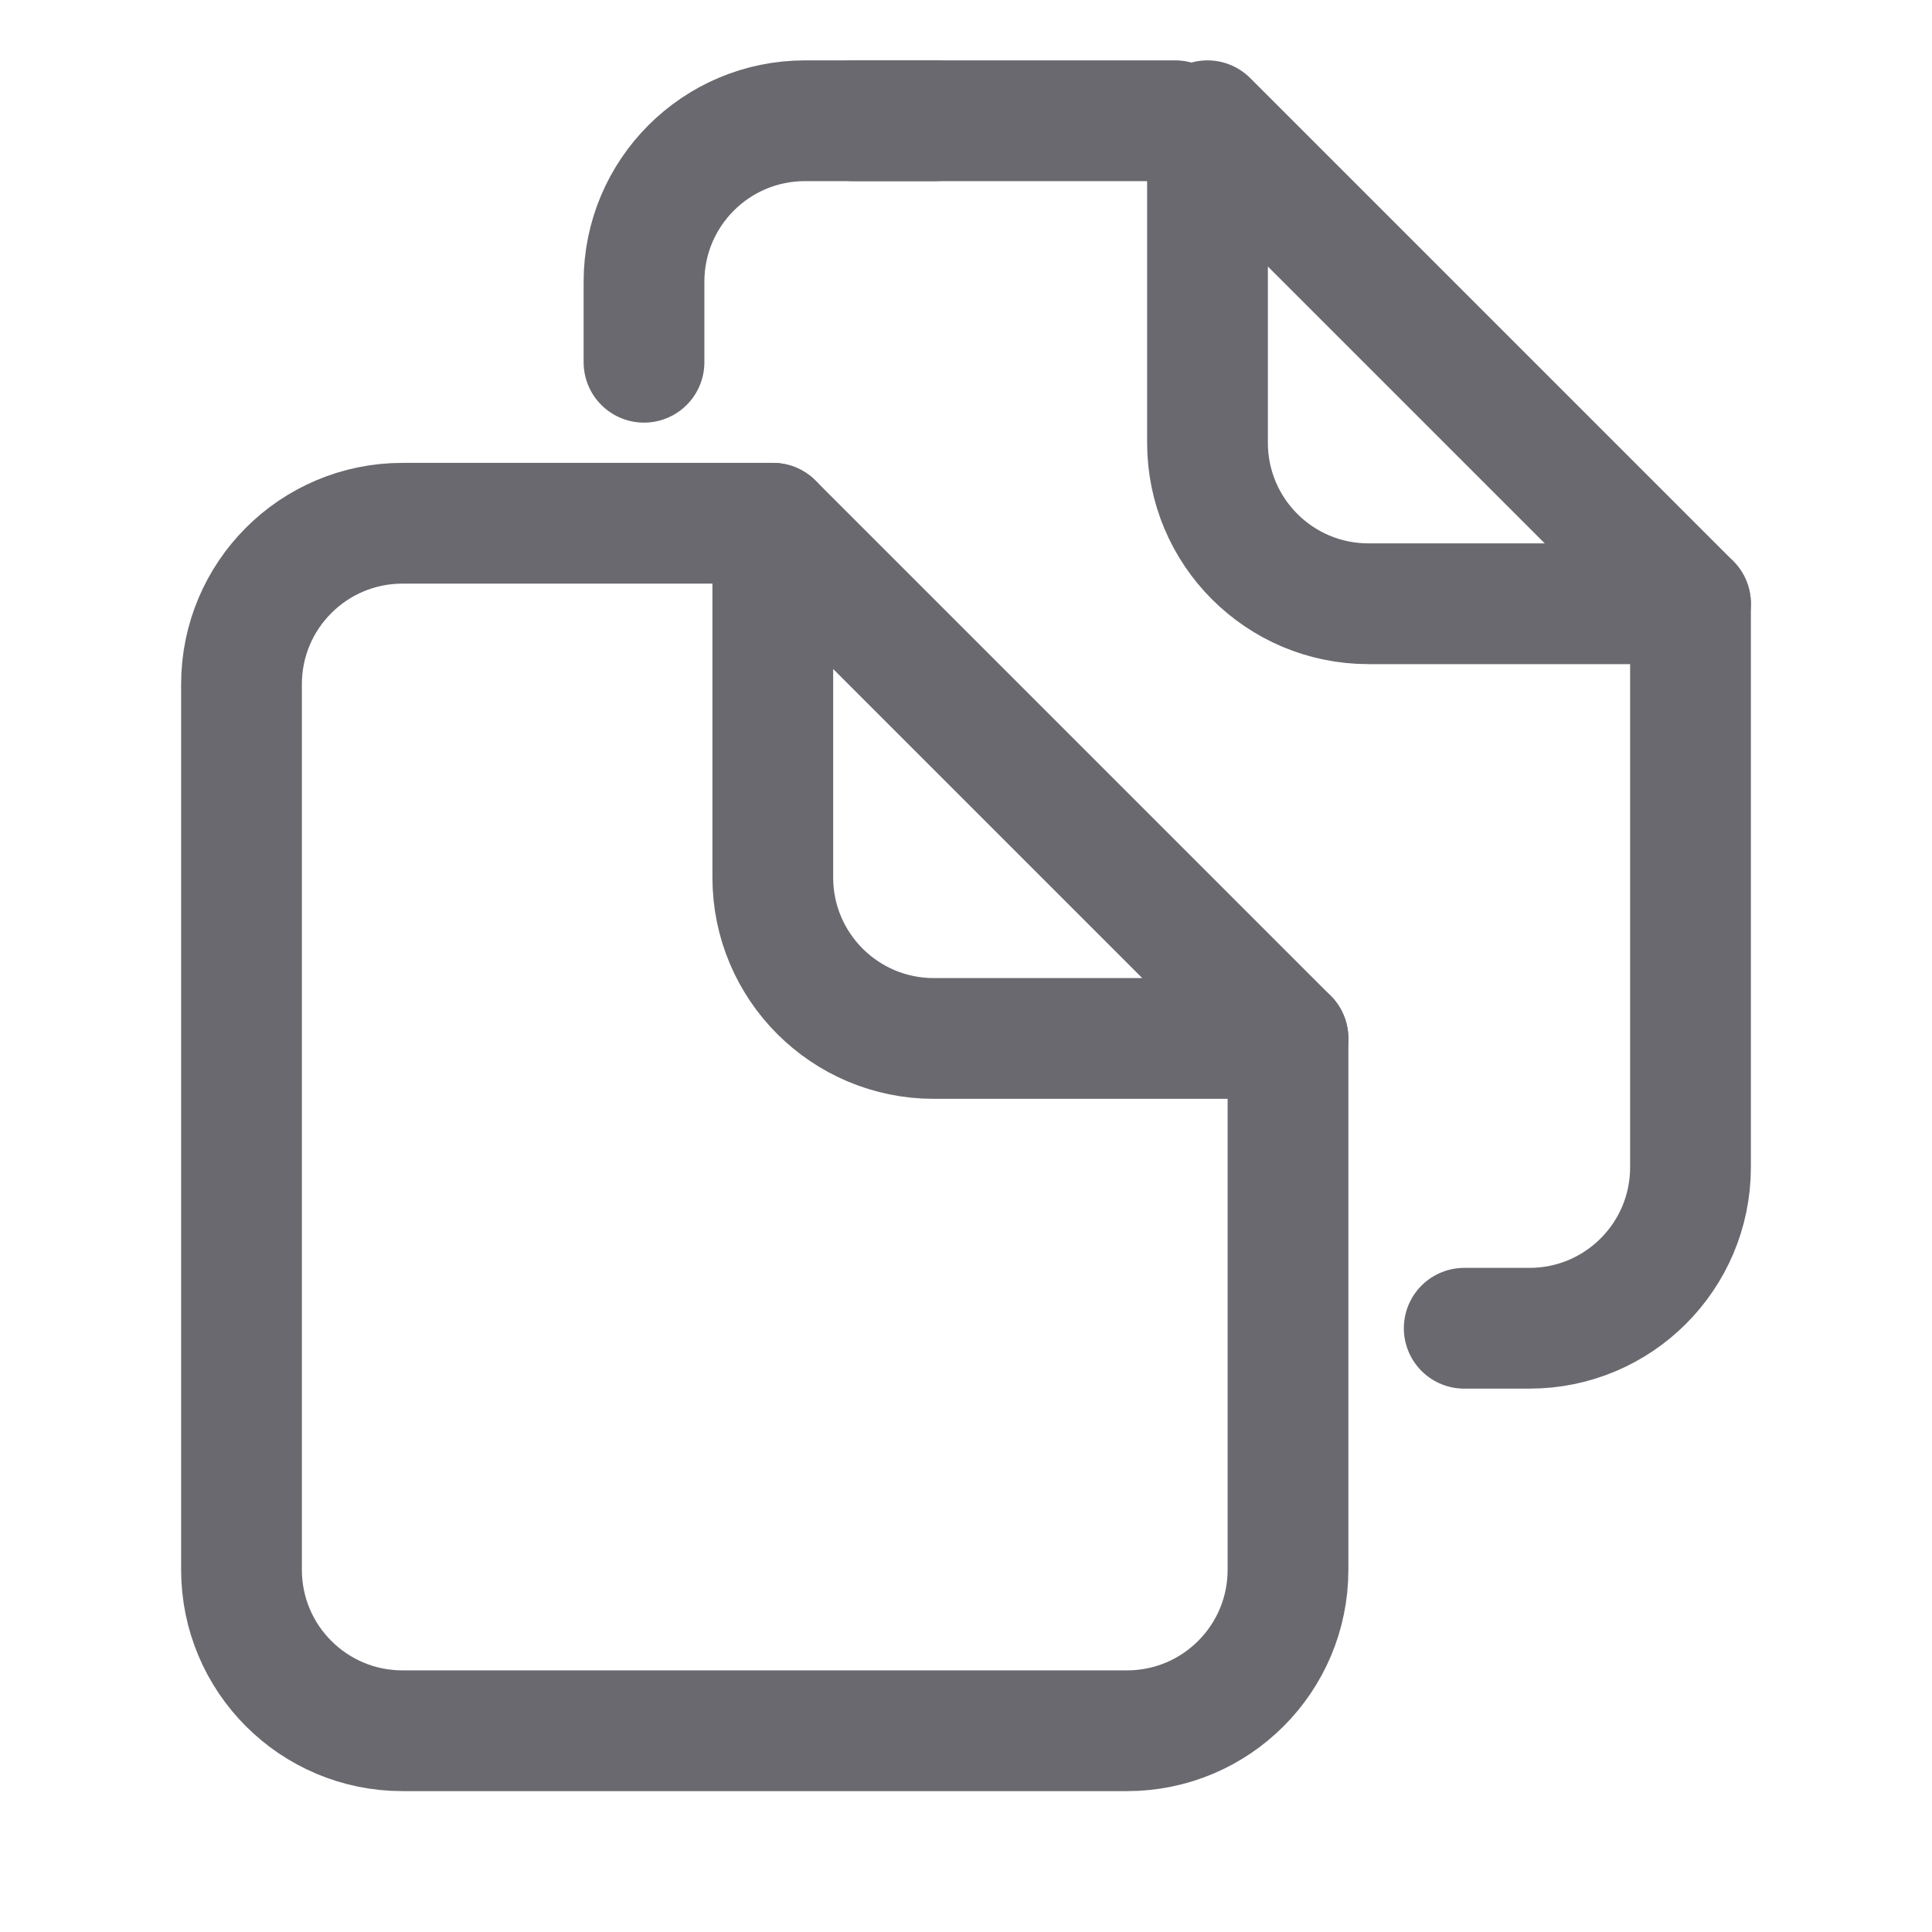
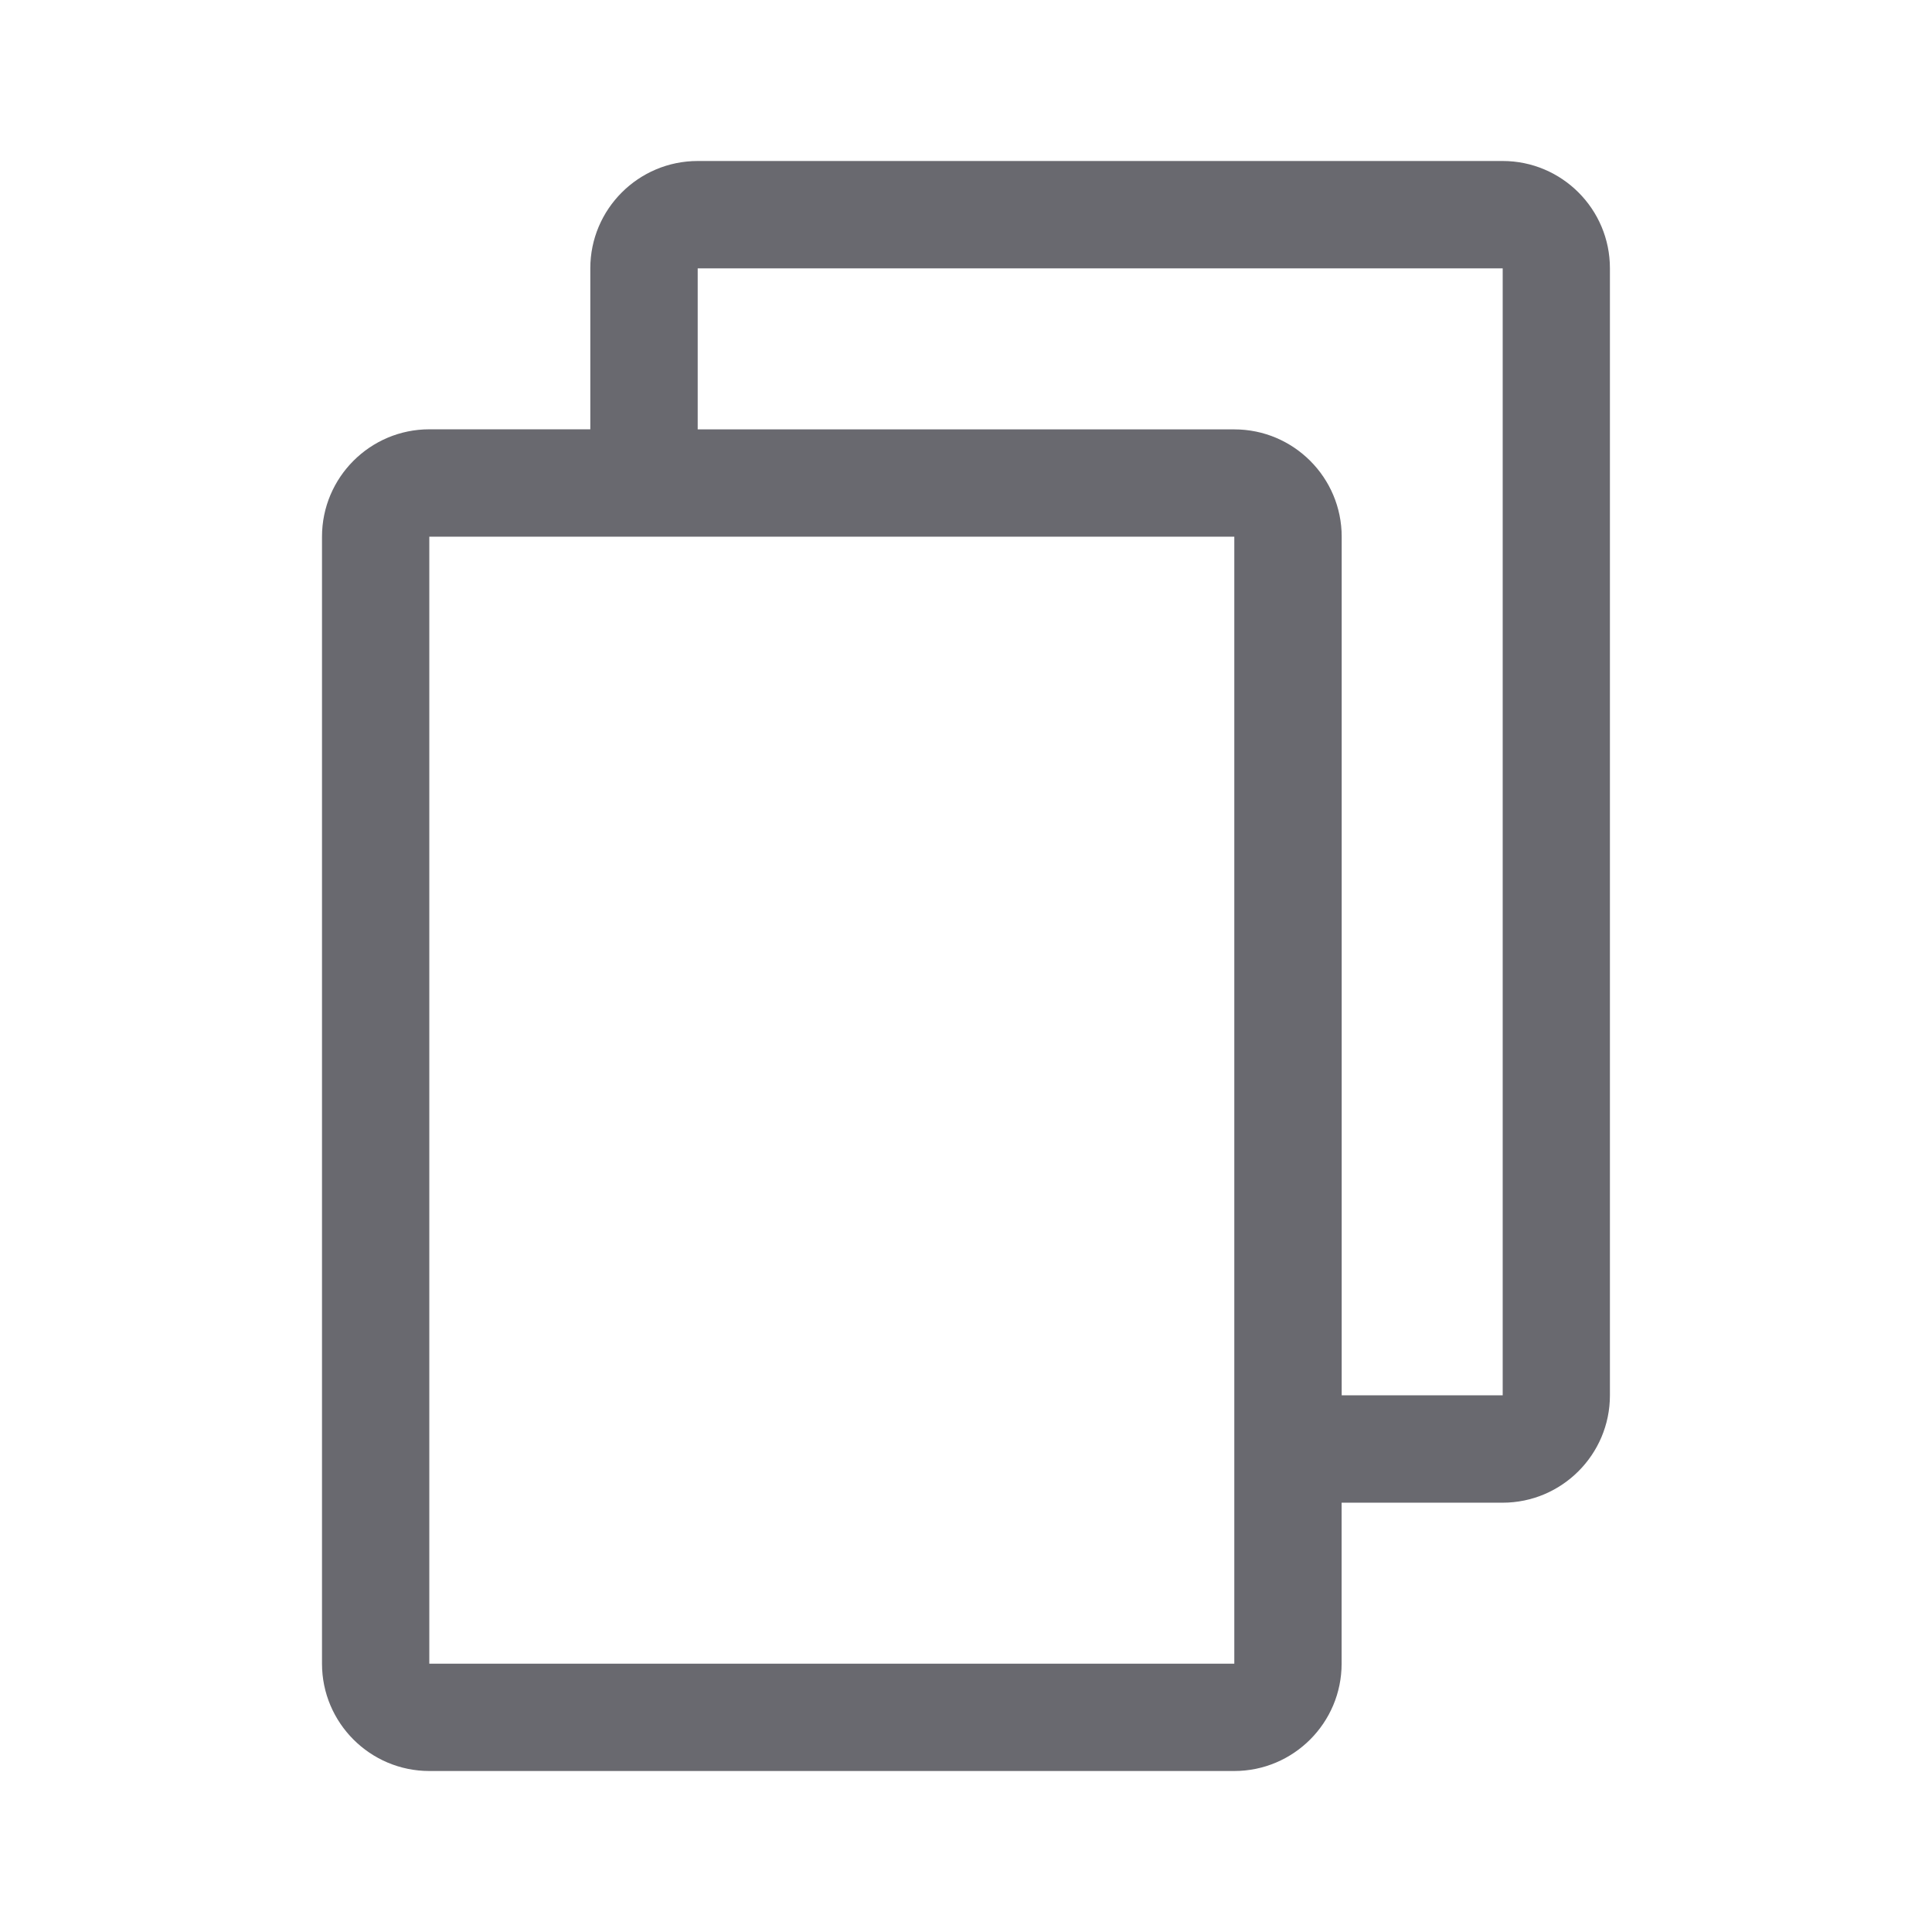
<svg xmlns="http://www.w3.org/2000/svg" width="24" height="24" viewBox="0 0 24 24" fill="none">
-   <path d="M16 12.9V15.9V19.5C16 20.605 15.105 21.5 14 21.5H6.6H5C3.895 21.5 3 20.605 3 19.5V10V8.5C3 7.395 3.895 6.5 5 6.5H9.6" stroke="#69696F" stroke-width="1.5" stroke-linecap="round" stroke-linejoin="round" />
-   <path d="M16 12.9H11.6C10.495 12.9 9.6 12.005 9.6 10.9L9.6 9.7V6.5L16 12.9Z" stroke="#69696F" stroke-width="1.5" stroke-linecap="round" stroke-linejoin="round" />
-   <path d="M10.6 1.5H14.6" stroke="#69696F" stroke-width="1.5" stroke-linecap="round" stroke-linejoin="round" />
-   <path d="M8 4.5V3.5C8 2.395 8.895 1.5 10 1.5H11.62" stroke="#69696F" stroke-width="1.5" stroke-linecap="round" stroke-linejoin="round" />
-   <path d="M21 7.5L21 14.5C21 15.604 20.105 16.5 19 16.5H18.189" stroke="#69696F" stroke-width="1.5" stroke-linecap="round" stroke-linejoin="round" />
-   <path d="M21 7.5H17C15.895 7.5 15 6.605 15 5.5V4.5V1.5L21 7.5Z" stroke="#69696F" stroke-width="1.5" stroke-linecap="round" stroke-linejoin="round" />
+   <path d="M18.667 2H8.667C7.931 2 7.333 2.598 7.333 3.333V5.333H5.333C4.598 5.333 4 5.931 4 6.667V20.667C4 21.402 4.598 22 5.333 22H15.333C16.068 22 16.666 21.402 16.666 20.667V18.667H18.666C19.401 18.667 19.999 18.069 19.999 17.334V3.334C20 2.598 19.402 2 18.667 2ZM15.333 20.667H5.333V6.667H15.333V20.667ZM18.667 17.333H16.667V6.667C16.667 5.932 16.069 5.334 15.334 5.334H8.667V3.334H18.667V17.333Z" fill="#69696F" />
</svg>
